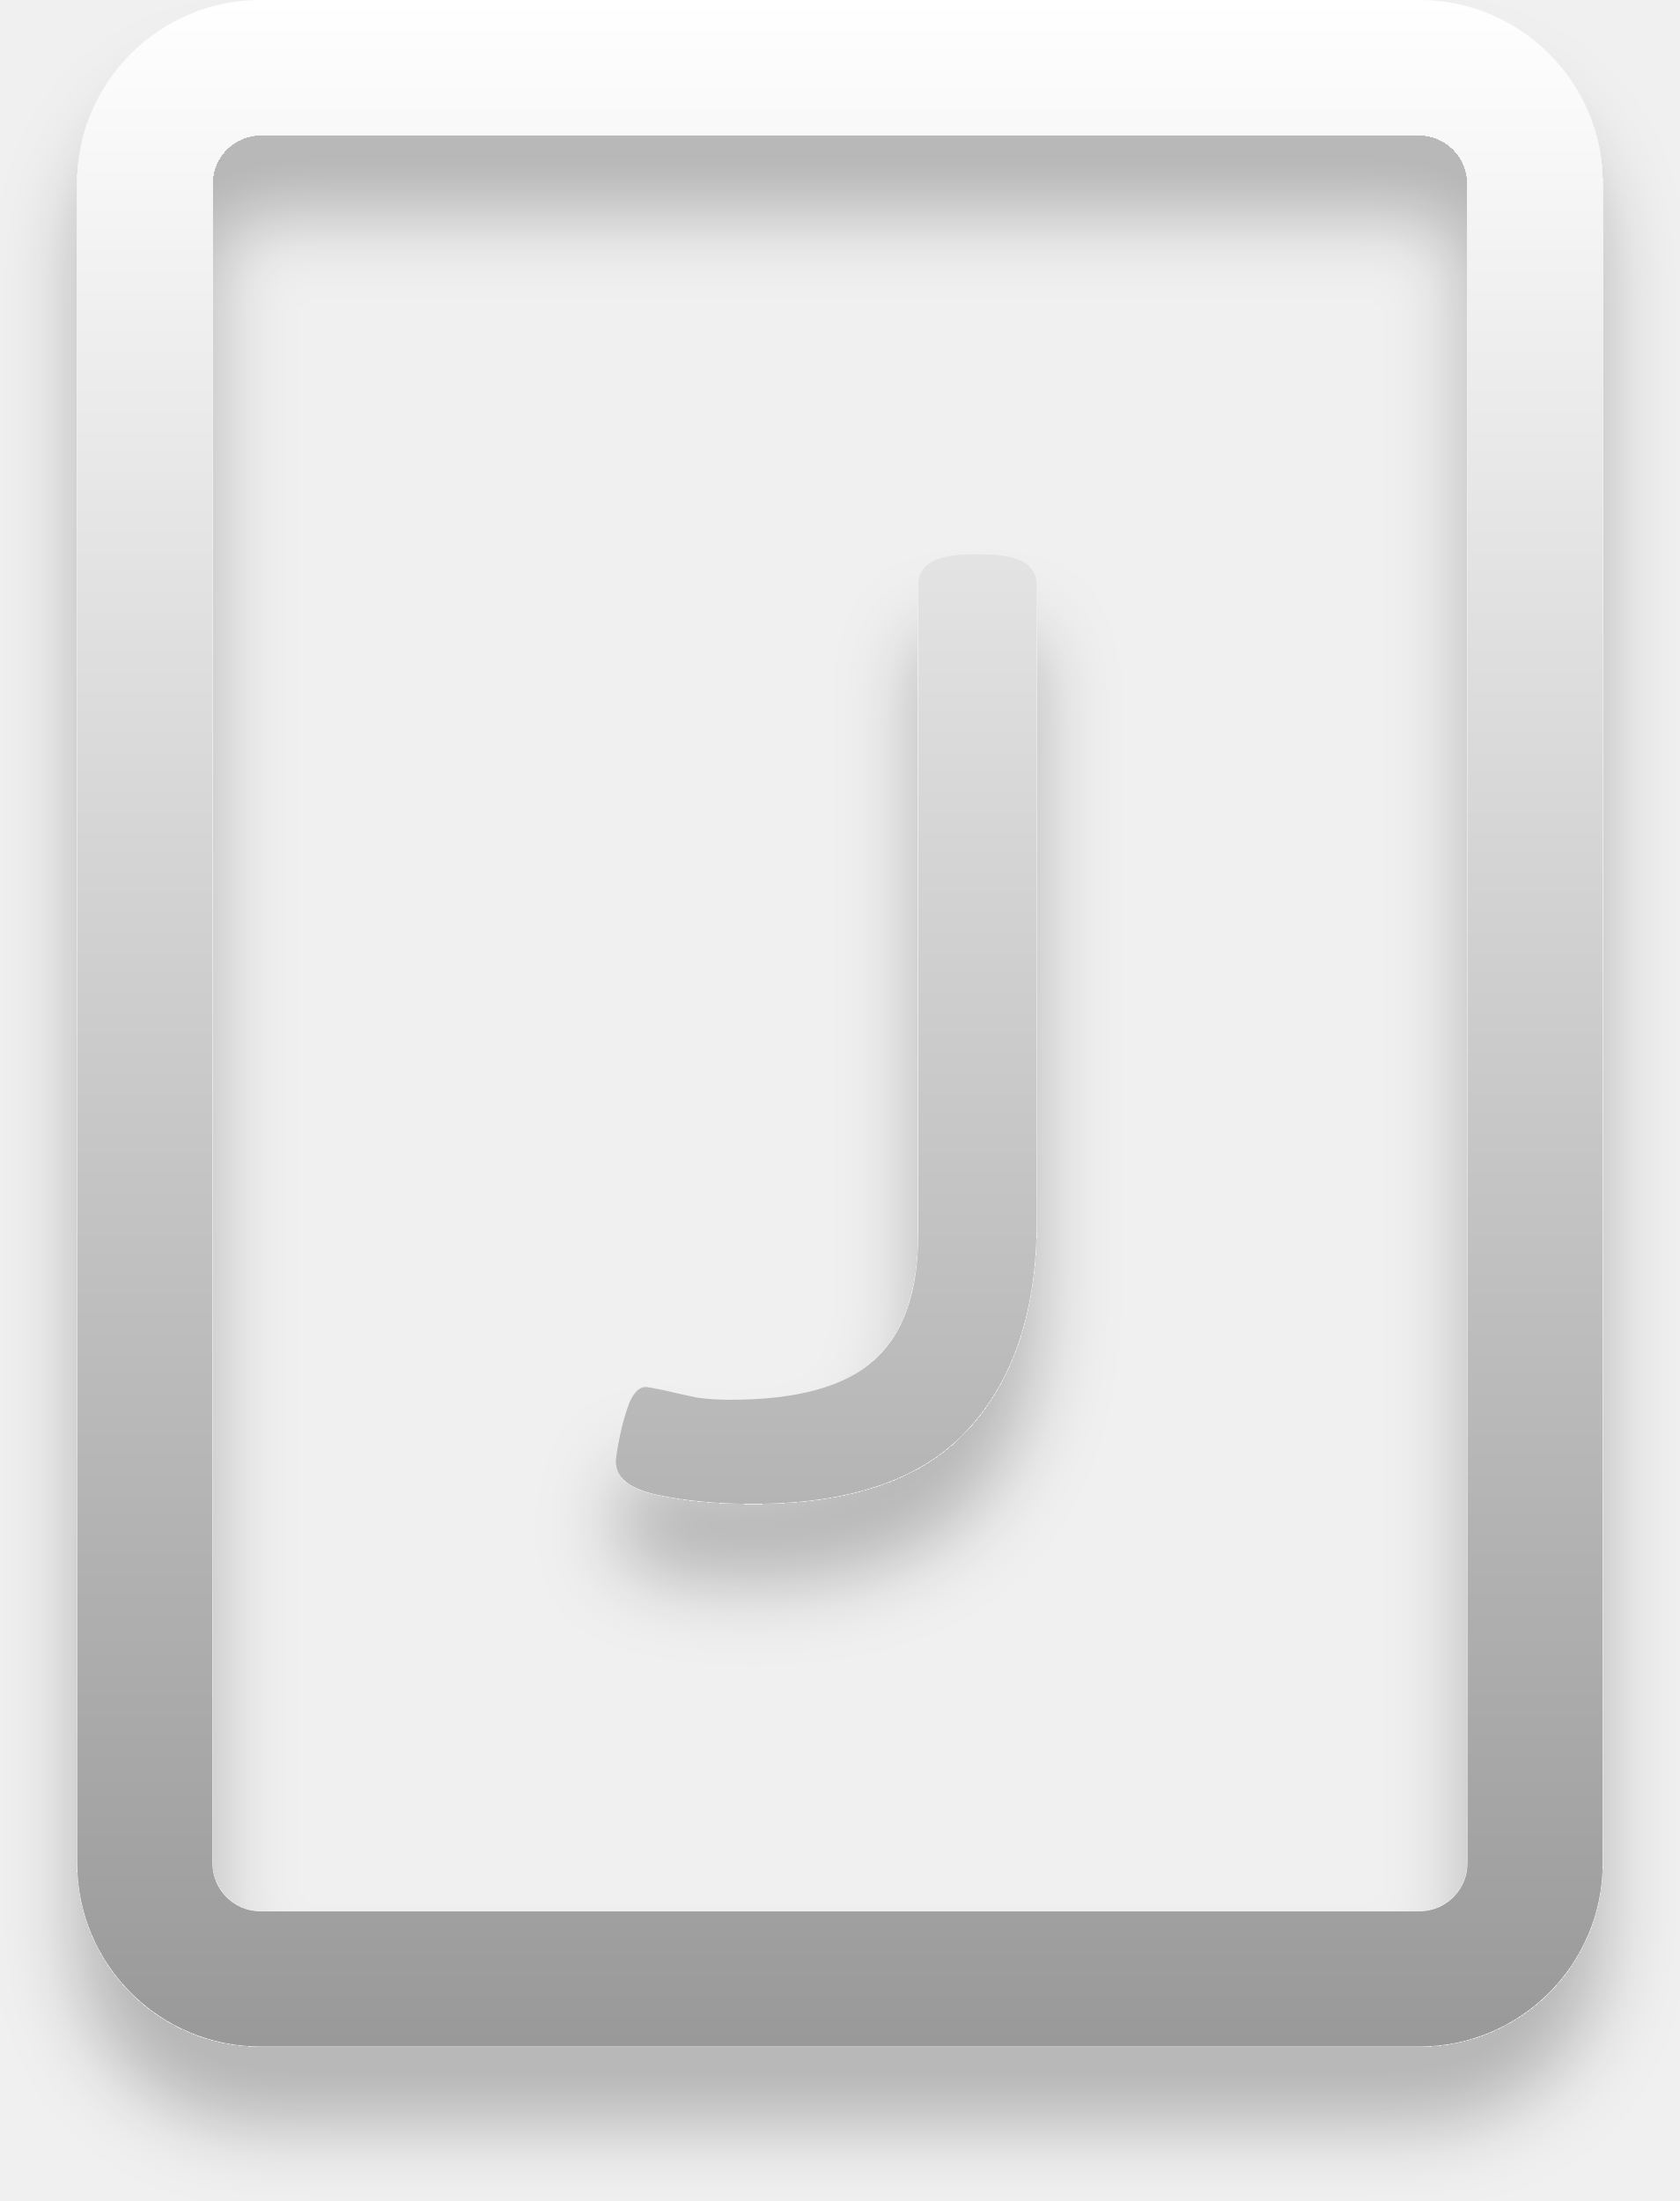
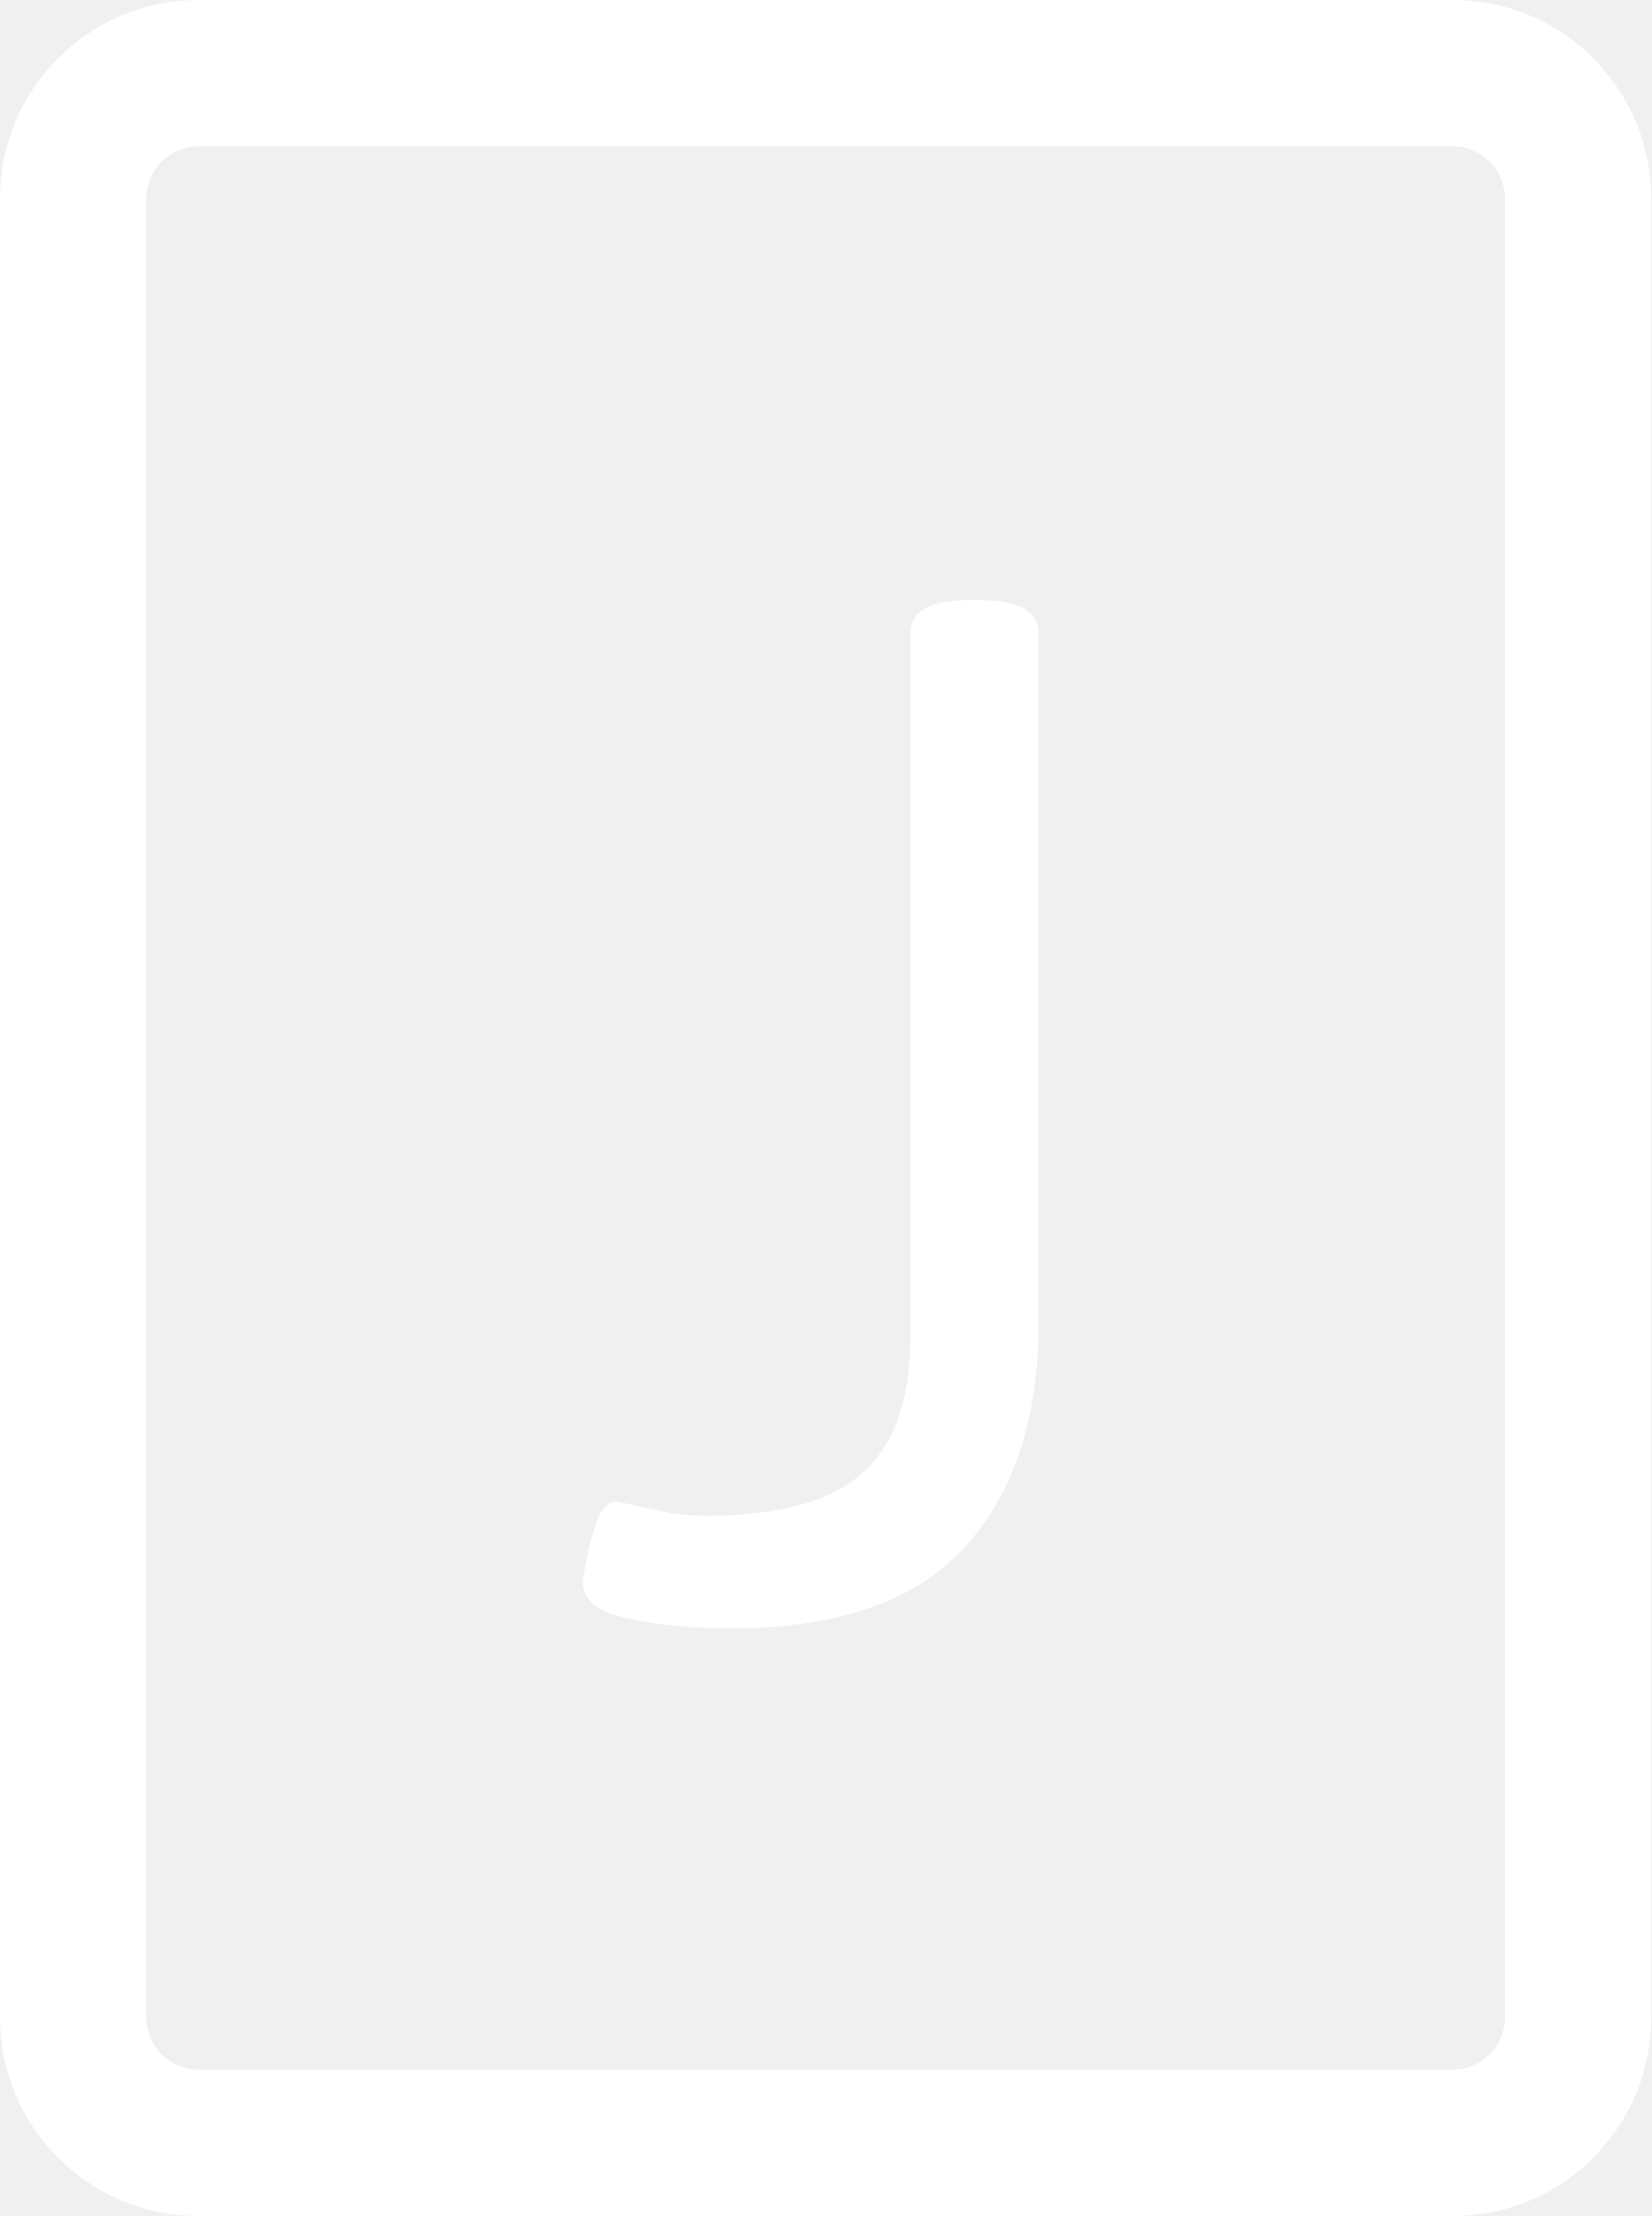
- <svg xmlns="http://www.w3.org/2000/svg" width="87" height="114" viewBox="0 0 87 114" fill="none">
-   <g filter="url(#filter0_d_3_219)">
-     <path fill-rule="evenodd" clip-rule="evenodd" d="M13.5 0C8.253 0 4 4.253 4 9.5V96.5C4 101.747 8.253 106 13.5 106H73.5C78.747 106 83 101.747 83 96.5V9.5C83 4.253 78.747 0 73.5 0H13.5ZM11 9.5C11 8.119 12.119 7 13.5 7H73.5C74.881 7 76 8.119 76 9.5V96.5C76 97.881 74.881 99 73.5 99H13.5C12.119 99 11 97.881 11 96.5V9.5ZM34.039 77.422C35.497 77.734 37.138 77.891 38.961 77.891C44.065 77.891 47.789 76.602 50.133 74.023C52.503 71.445 53.688 67.852 53.688 63.242V30.273C53.688 29.232 52.75 28.711 50.875 28.711H50.328C48.479 28.711 47.555 29.232 47.555 30.273V63.945C47.555 66.94 46.786 69.115 45.25 70.469C43.74 71.823 41.266 72.5 37.828 72.5C37.177 72.5 36.591 72.461 36.07 72.383C35.575 72.279 34.99 72.148 34.312 71.992C33.792 71.888 33.505 71.836 33.453 71.836C33.115 71.836 32.828 72.109 32.594 72.656C32.385 73.203 32.216 73.802 32.086 74.453C31.956 75.104 31.891 75.521 31.891 75.703C31.891 76.537 32.607 77.109 34.039 77.422Z" fill="url(#paint0_linear_3_219)" />
-   </g>
-   <defs>
-     <filter id="filter0_d_3_219" x="0" y="0" width="87" height="114" filterUnits="userSpaceOnUse" color-interpolation-filters="sRGB">
-       <feFlood flood-opacity="0" result="BackgroundImageFix" />
-       <feColorMatrix in="SourceAlpha" type="matrix" values="0 0 0 0 0 0 0 0 0 0 0 0 0 0 0 0 0 0 127 0" result="hardAlpha" />
-       <feOffset dy="4" />
-       <feGaussianBlur stdDeviation="2" />
-       <feComposite in2="hardAlpha" operator="out" />
-       <feColorMatrix type="matrix" values="0 0 0 0 0 0 0 0 0 0 0 0 0 0 0 0 0 0 0.25 0" />
-       <feBlend mode="normal" in2="BackgroundImageFix" result="effect1_dropShadow_3_219" />
-       <feBlend mode="normal" in="SourceGraphic" in2="effect1_dropShadow_3_219" result="shape" />
-     </filter>
-     <linearGradient id="paint0_linear_3_219" x1="43.5" y1="0" x2="43.5" y2="106" gradientUnits="userSpaceOnUse">
-       <stop stop-color="white" />
-       <stop offset="1" stop-color="#999999" />
-     </linearGradient>
-   </defs>
+ <svg xmlns="http://www.w3.org/2000/svg" width="79" height="106" viewBox="0 0 79 106" fill="none">
+   <path fill-rule="evenodd" clip-rule="evenodd" d="M9.5 0C4.253 0 0 4.253 0 9.5V96.5C0 101.747 4.253 106 9.5 106H69.5C74.747 106 79 101.747 79 96.5V9.5C79 4.253 74.747 0 69.5 0H9.5ZM7 9.5C7 8.119 8.119 7 9.5 7H69.5C70.881 7 72 8.119 72 9.5V96.5C72 97.881 70.881 99 69.5 99H9.5C8.119 99 7 97.881 7 96.5V9.5ZM30.039 77.422C31.497 77.734 33.138 77.891 34.961 77.891C40.065 77.891 43.789 76.602 46.133 74.023C48.503 71.445 49.688 67.852 49.688 63.242V30.273C49.688 29.232 48.75 28.711 46.875 28.711H46.328C44.479 28.711 43.555 29.232 43.555 30.273V63.945C43.555 66.94 42.786 69.115 41.25 70.469C39.74 71.823 37.266 72.5 33.828 72.5C33.177 72.5 32.591 72.461 32.07 72.383C31.576 72.279 30.99 72.148 30.312 71.992C29.792 71.888 29.505 71.836 29.453 71.836C29.115 71.836 28.828 72.109 28.594 72.656C28.385 73.203 28.216 73.802 28.086 74.453C27.956 75.104 27.891 75.521 27.891 75.703C27.891 76.537 28.607 77.109 30.039 77.422Z" fill="white" />
</svg>
